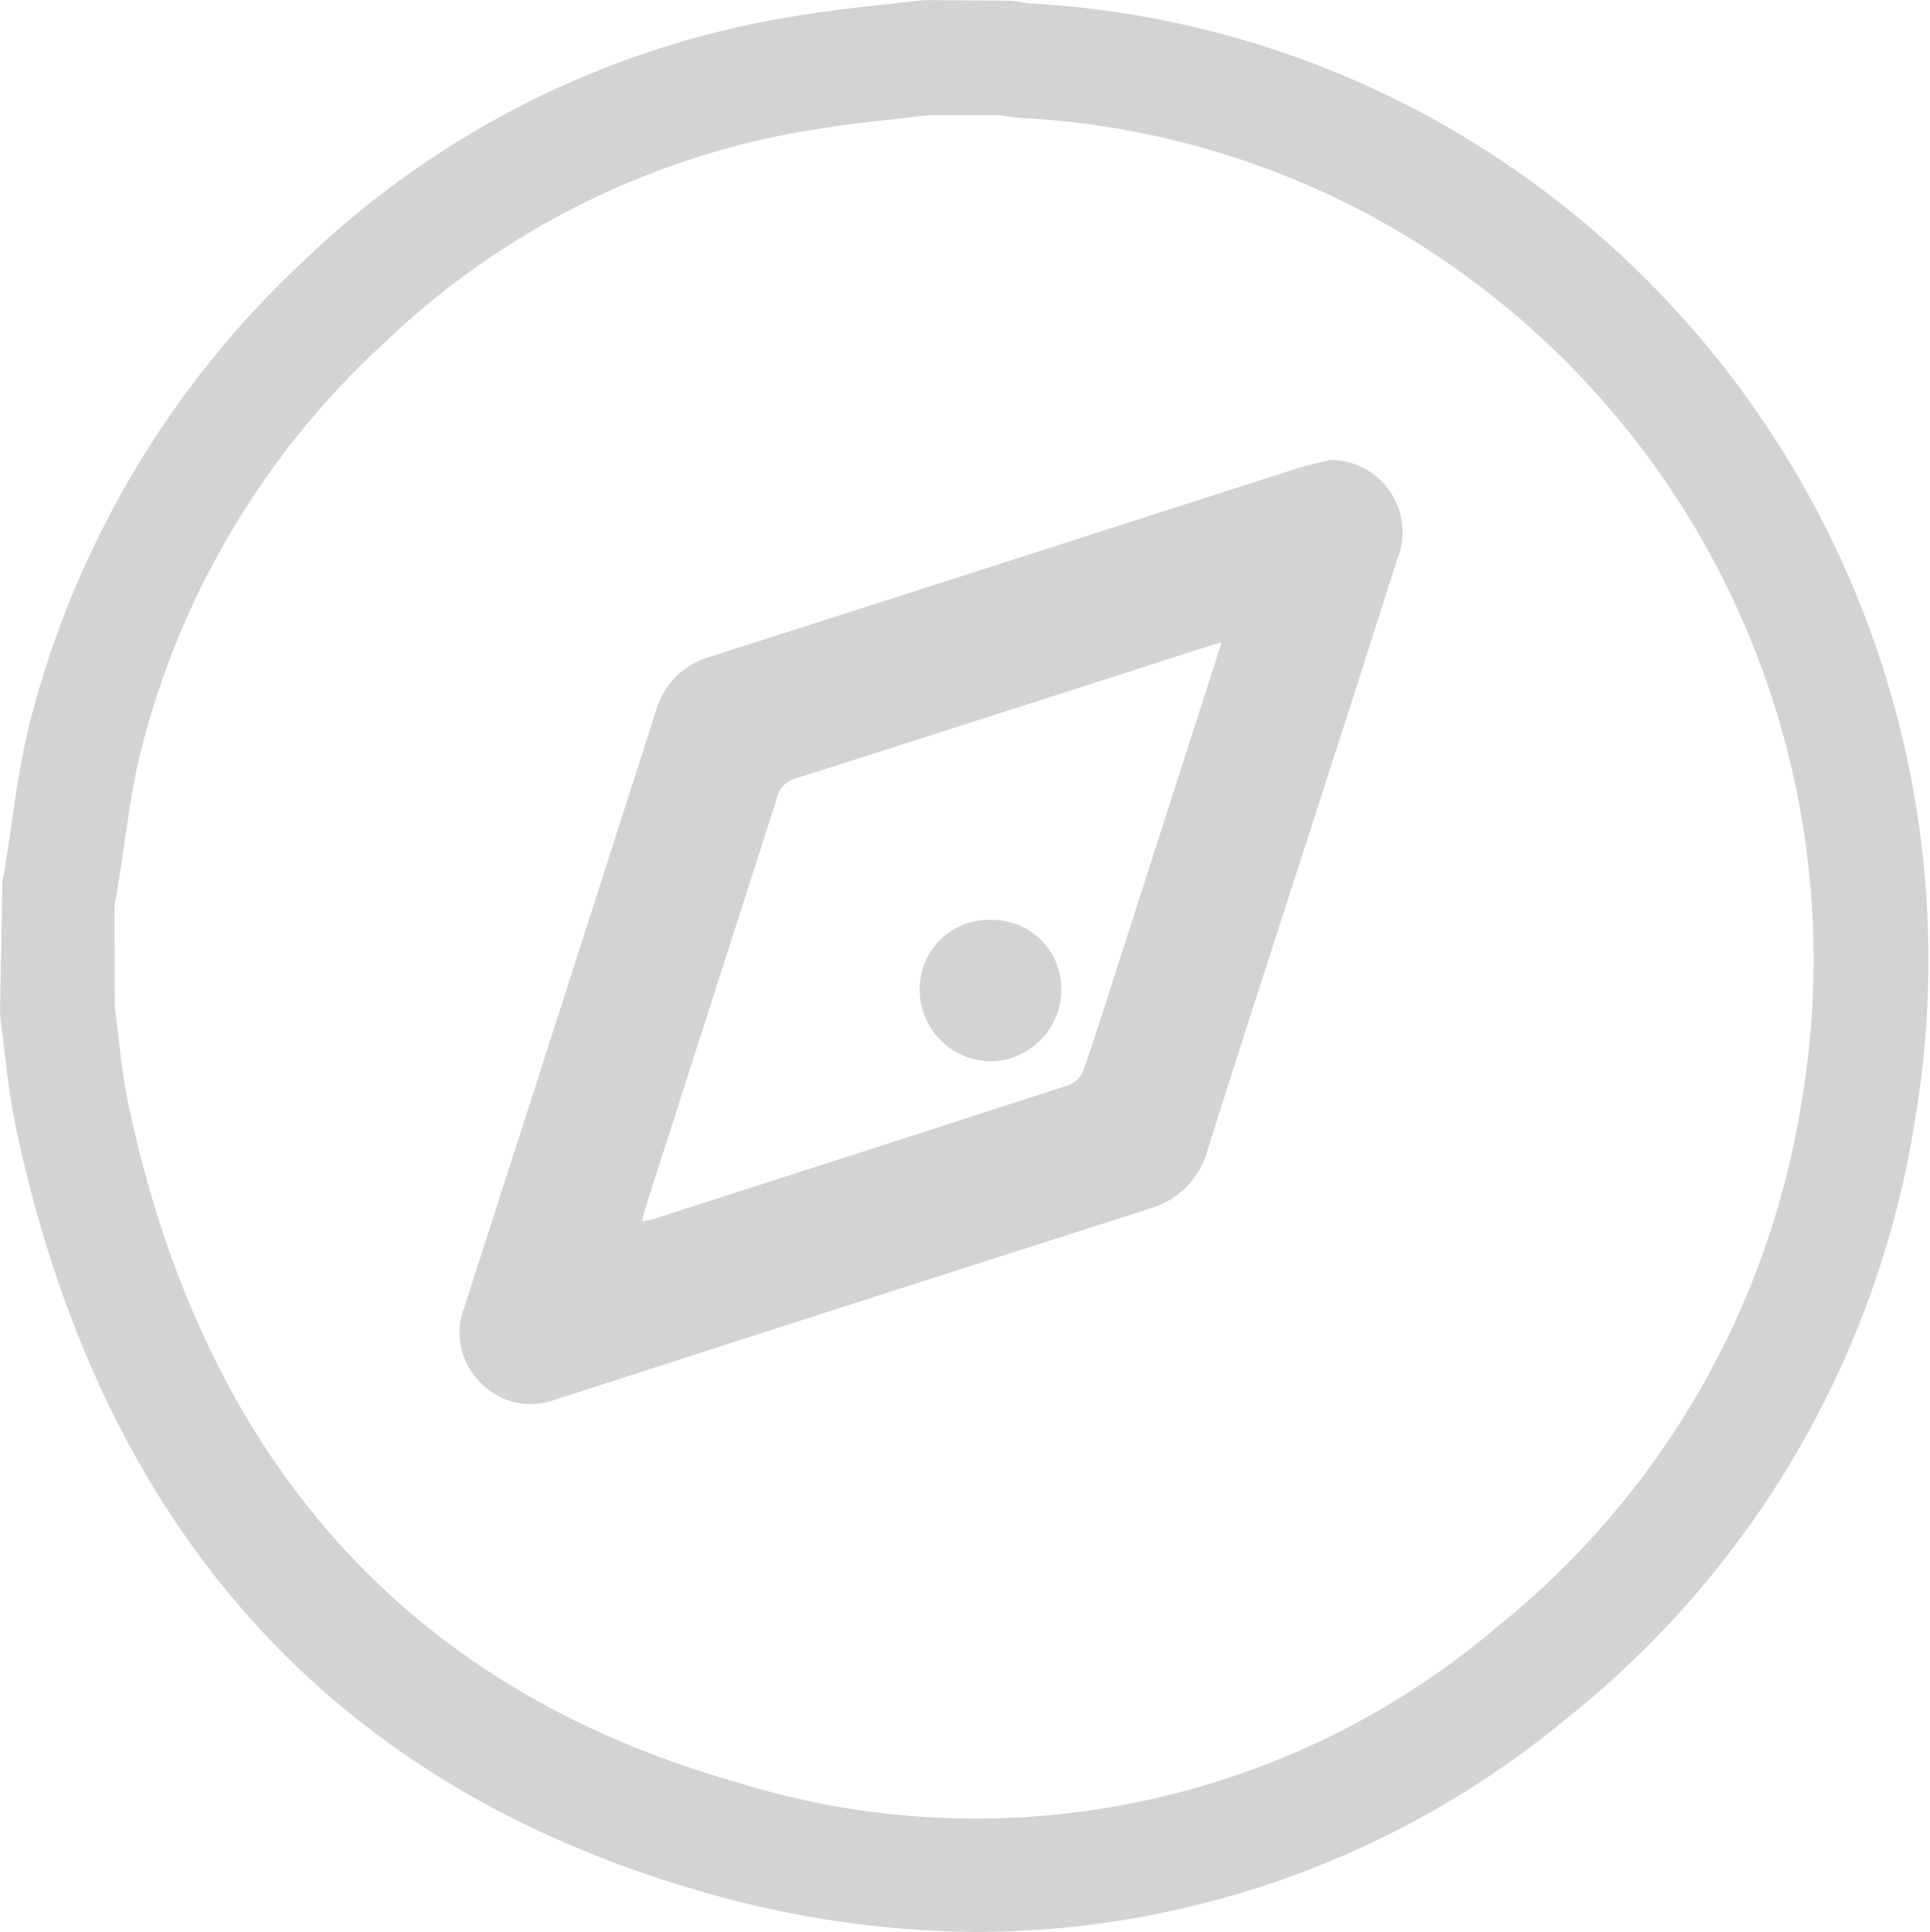
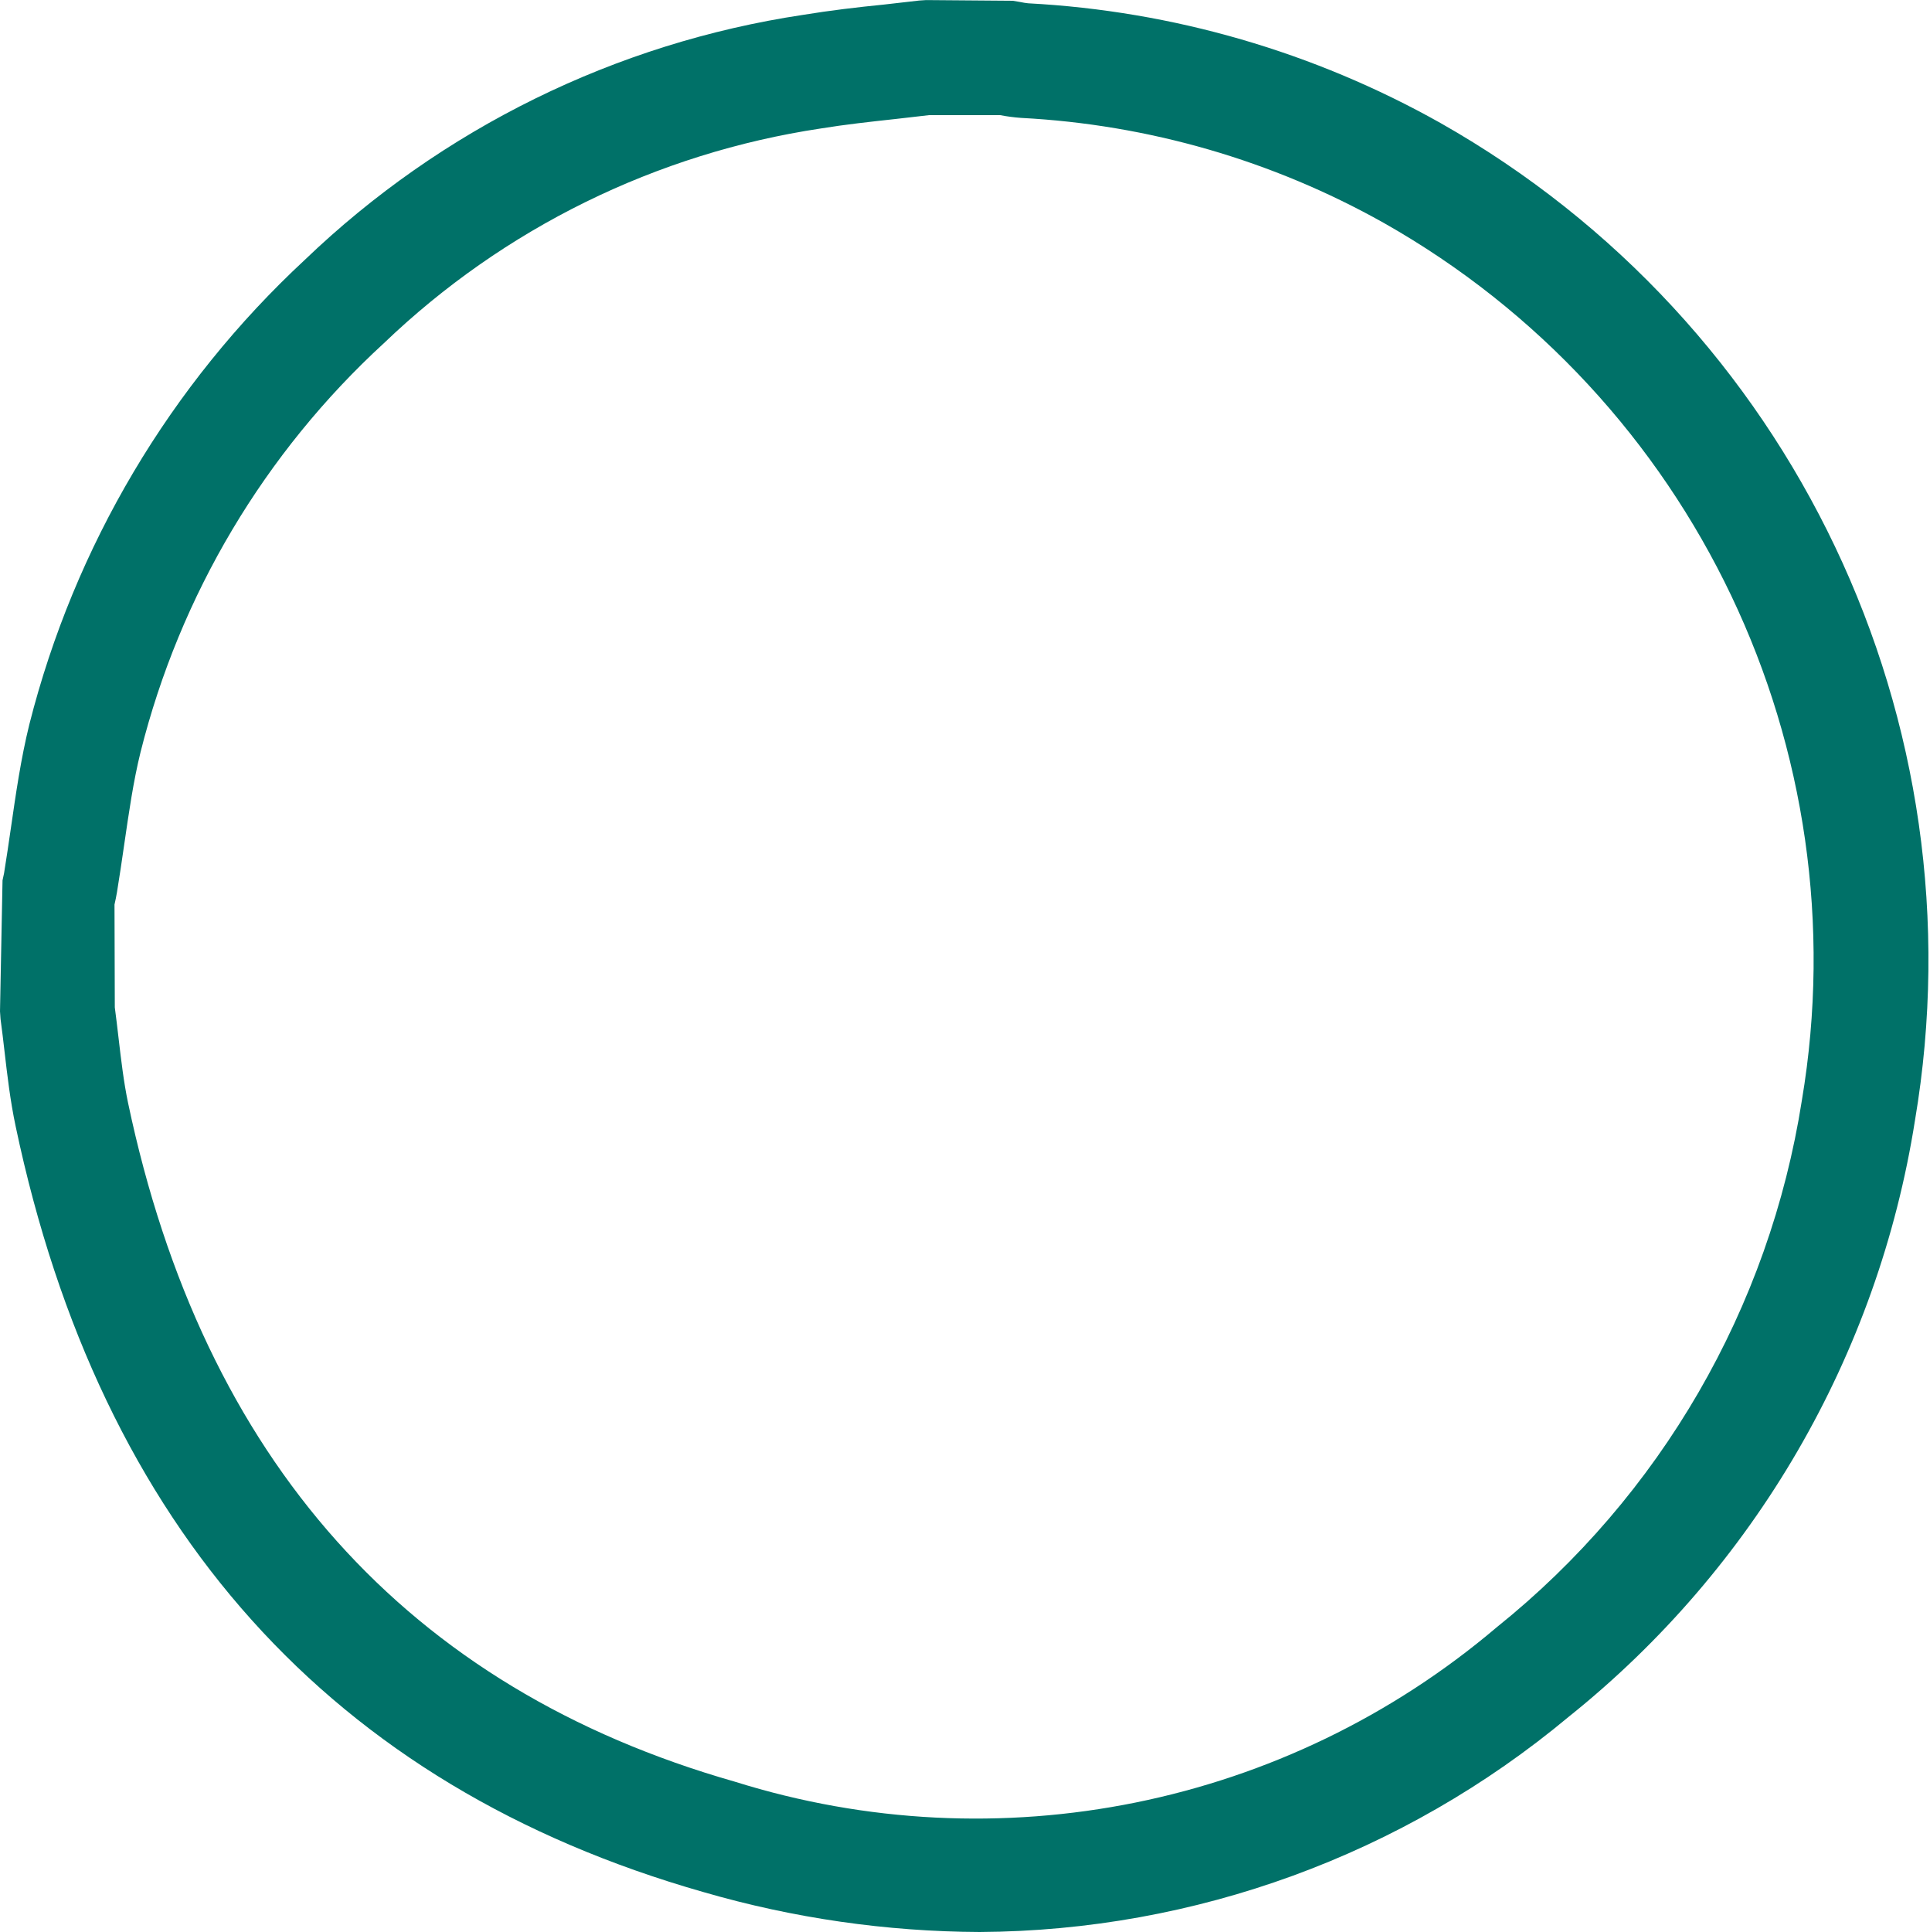
- <svg xmlns="http://www.w3.org/2000/svg" width="25.18" height="25.203" viewBox="0 0 25.18 25.203">
-   <g id="Group_7257" data-name="Group 7257" transform="translate(-786 -1011)">
-     <g id="Group_85" data-name="Group 85" transform="translate(786 1011)">
-       <path id="Path_654" data-name="Path 654" d="M-468.963,252.225a13.127,13.127,0,0,1-3.606-.521c-4.85-1.382-7.869-4.744-8.974-9.99-.071-.335-.109-.666-.146-.985-.016-.138-.032-.277-.051-.414l-.007-.1.033-1.709c.007-.031.014-.061.02-.093.032-.2.061-.392.089-.588.064-.441.129-.9.241-1.354a12.43,12.43,0,0,1,3.595-6.06,11.958,11.958,0,0,1,6.5-3.195c.355-.058.71-.1,1.052-.134l.464-.053.09-.006,1.132.009.1.017a.861.861,0,0,0,.1.016,12.309,12.309,0,0,1,5.38,1.562,12.549,12.549,0,0,1,6.191,13.009,12.448,12.448,0,0,1-4.519,7.782A12.1,12.1,0,0,1-468.963,252.225Zm-11.286-12.062c.017.13.033.261.048.392.035.3.068.581.124.85.981,4.661,3.645,7.641,7.918,8.859a10.506,10.506,0,0,0,9.941-2.014,10.992,10.992,0,0,0,3.982-6.874,11.045,11.045,0,0,0-5.457-11.447,10.813,10.813,0,0,0-4.731-1.369,2.325,2.325,0,0,1-.273-.036l-.017,0h-.91l-.435.05c-.339.037-.659.072-.978.124a10.491,10.491,0,0,0-5.7,2.8,10.808,10.808,0,0,0-3.176,5.335c-.095.385-.152.787-.214,1.211-.03.207-.06.413-.094.619-.009.053-.02.106-.032.159Z" transform="translate(481.747 -227.022)" fill="#d3d3d3" />
-     </g>
-     <g id="Group_86" data-name="Group 86" transform="translate(792 1017)">
-       <path id="Path_655" data-name="Path 655" d="M-451.038,246.294a.941.941,0,0,1,.871,1.294q-.57,1.793-1.15,3.582c-.441,1.37-.889,2.736-1.319,4.109a1.1,1.1,0,0,1-.768.784q-3.869,1.236-7.734,2.484a.907.907,0,0,1-.983-.208.915.915,0,0,1-.217-1q1.253-3.888,2.5-7.778a1.015,1.015,0,0,1,.707-.7q3.846-1.231,7.691-2.468C-451.306,246.354-451.171,246.328-451.038,246.294Zm-1.422,2.383c-.067.017-.1.022-.124.031-1.816.583-3.631,1.169-5.449,1.746a.344.344,0,0,0-.236.276q-.849,2.647-1.7,5.294c-.02.062-.033.125-.053.2a.8.8,0,0,0,.115-.016q2.735-.878,5.467-1.763a.351.351,0,0,0,.182-.2c.154-.443.294-.891.438-1.337Z" transform="translate(462.399 -246.294)" fill="#d3d3d3" />
-     </g>
-     <g id="Group_87" data-name="Group 87" transform="translate(798 1023)">
-       <path id="Path_656" data-name="Path 656" d="M-445.778,262.06a.9.9,0,0,1,.93.934.934.934,0,0,1-.918.91.934.934,0,0,1-.93-.922A.9.9,0,0,1-445.778,262.06Z" transform="translate(446.696 -262.06)" fill="#d3d3d3" />
-     </g>
-   </g>
+ <svg xmlns="http://www.w3.org/2000/svg" id="Quibla_icon" data-name="Quibla icon" width="25.18" height="25.203" viewBox="0 0 25.18 25.203">
+   <path id="Path_654" data-name="Path 654" d="M-468.963,252.225a13.127,13.127,0,0,1-3.606-.521c-4.85-1.382-7.869-4.744-8.974-9.99-.071-.335-.109-.666-.146-.985-.016-.138-.032-.277-.051-.414l-.007-.1.033-1.709c.007-.031.014-.061.02-.093.032-.2.061-.392.089-.588.064-.441.129-.9.241-1.354a12.43,12.43,0,0,1,3.595-6.06,11.958,11.958,0,0,1,6.5-3.195c.355-.058.71-.1,1.052-.134l.464-.053.09-.006,1.132.009.1.017a.861.861,0,0,0,.1.016,12.309,12.309,0,0,1,5.38,1.562,12.549,12.549,0,0,1,6.191,13.009,12.448,12.448,0,0,1-4.519,7.782A12.1,12.1,0,0,1-468.963,252.225Zm-11.286-12.062c.017.13.033.261.048.392.035.3.068.581.124.85.981,4.661,3.645,7.641,7.918,8.859a10.506,10.506,0,0,0,9.941-2.014,10.992,10.992,0,0,0,3.982-6.874,11.045,11.045,0,0,0-5.457-11.447,10.813,10.813,0,0,0-4.731-1.369,2.325,2.325,0,0,1-.273-.036l-.017,0h-.91l-.435.05c-.339.037-.659.072-.978.124a10.491,10.491,0,0,0-5.7,2.8,10.808,10.808,0,0,0-3.176,5.335c-.095.385-.152.787-.214,1.211-.03.207-.06.413-.094.619-.009.053-.02.106-.032.159Z" transform="translate(481.747 -227.022)" fill="#007168" />
</svg>
